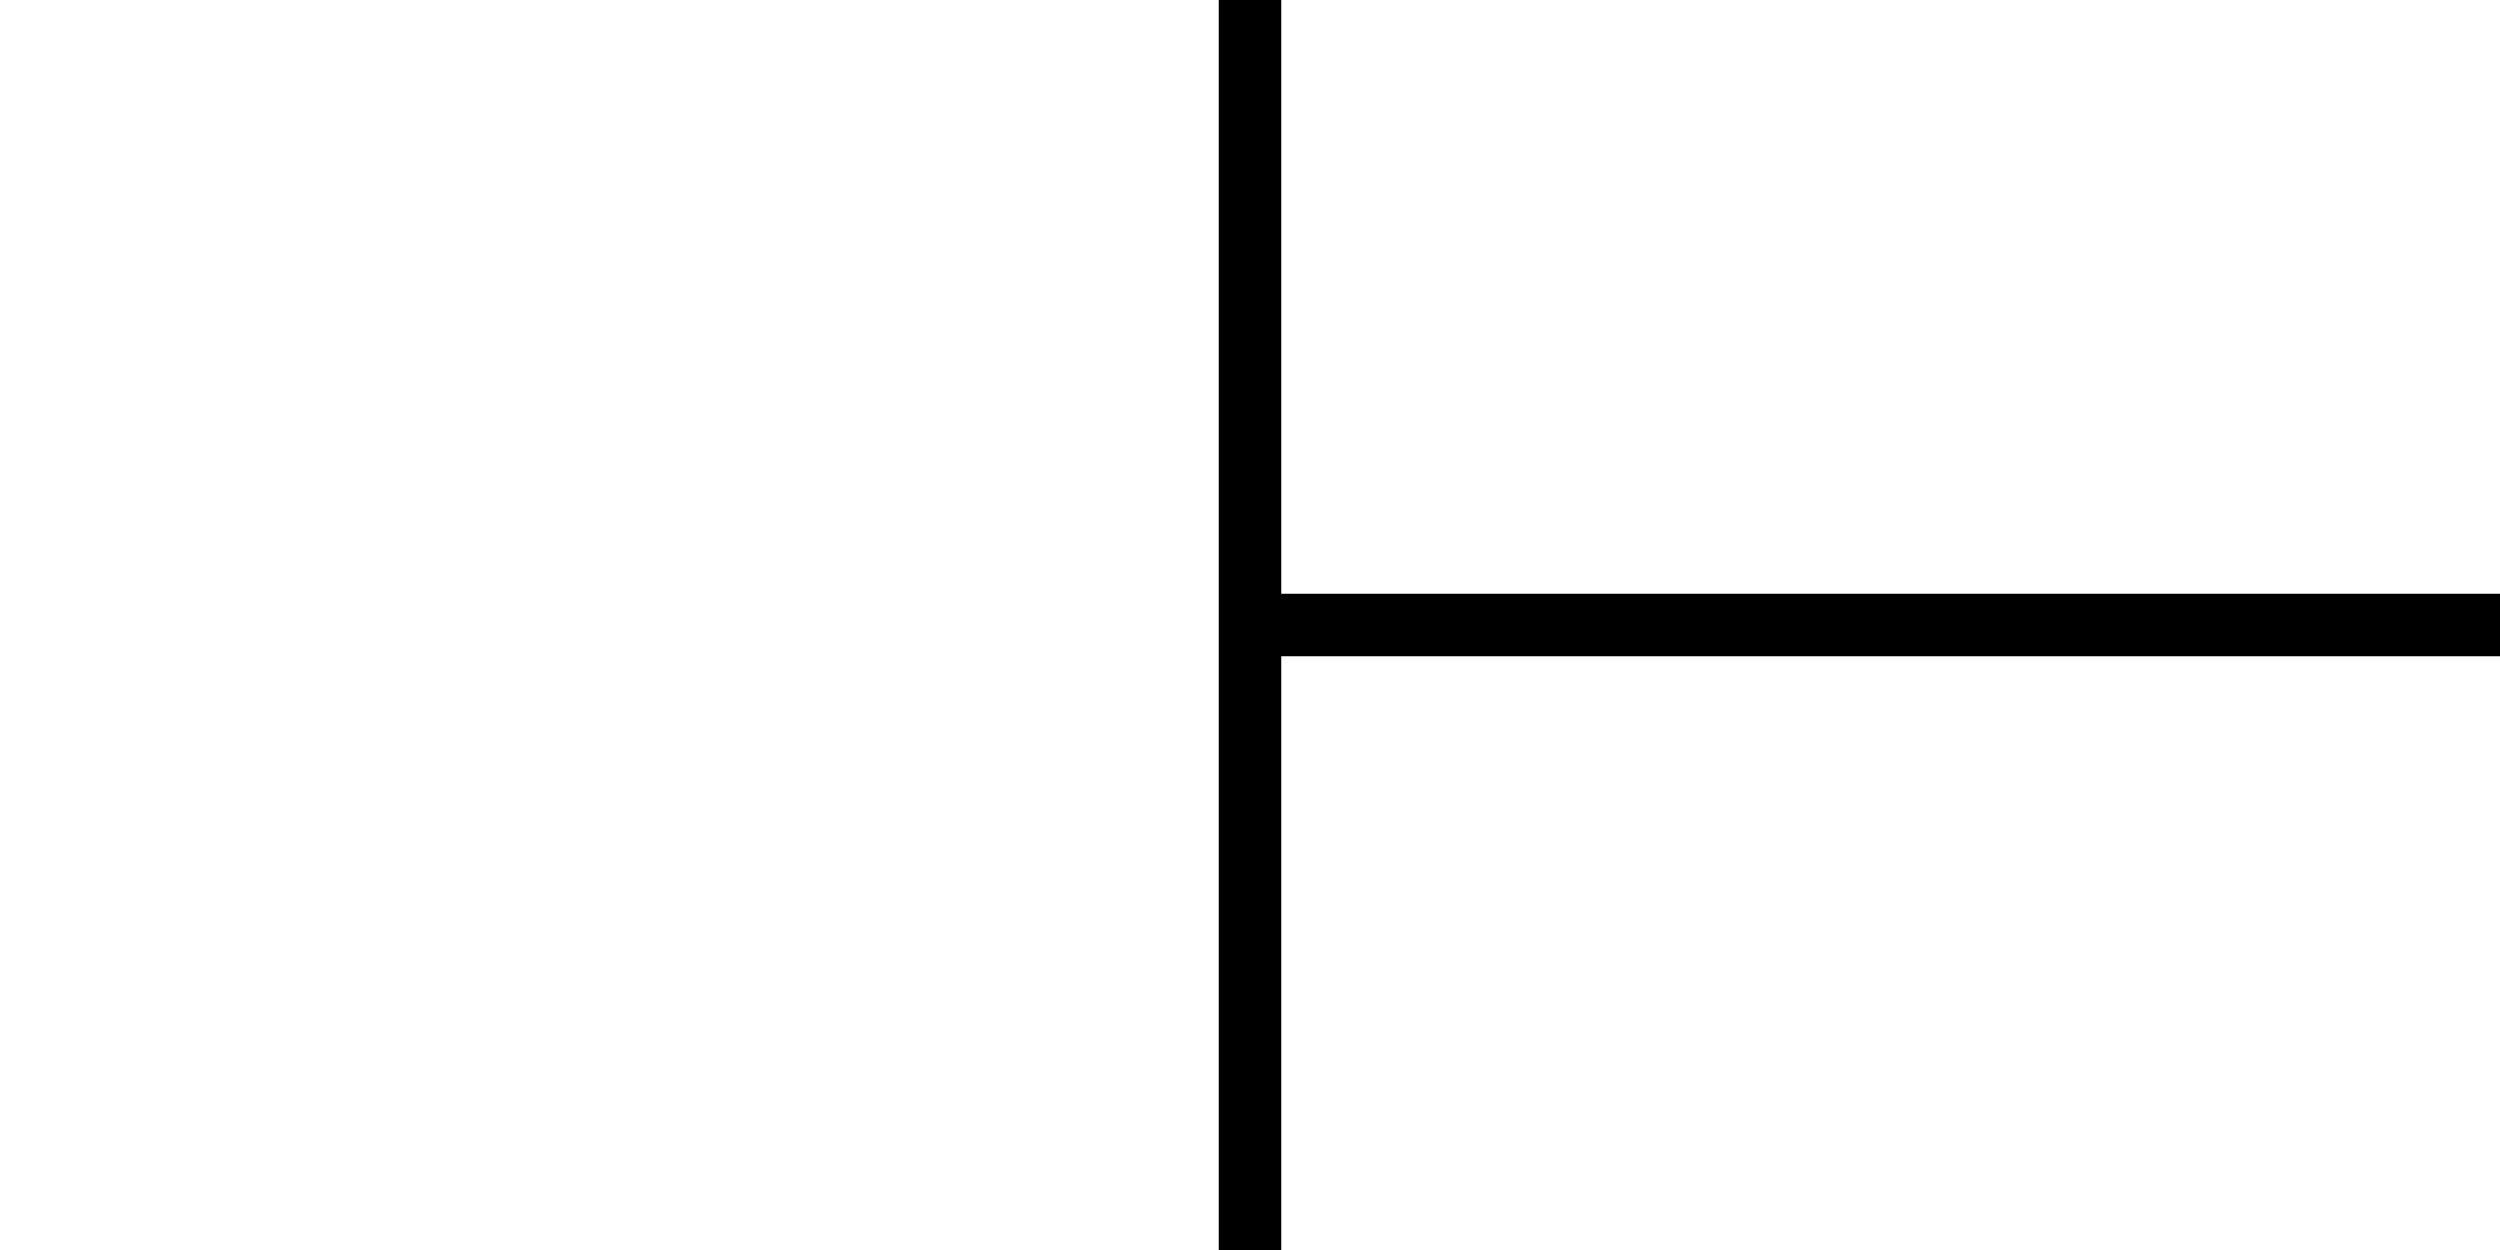
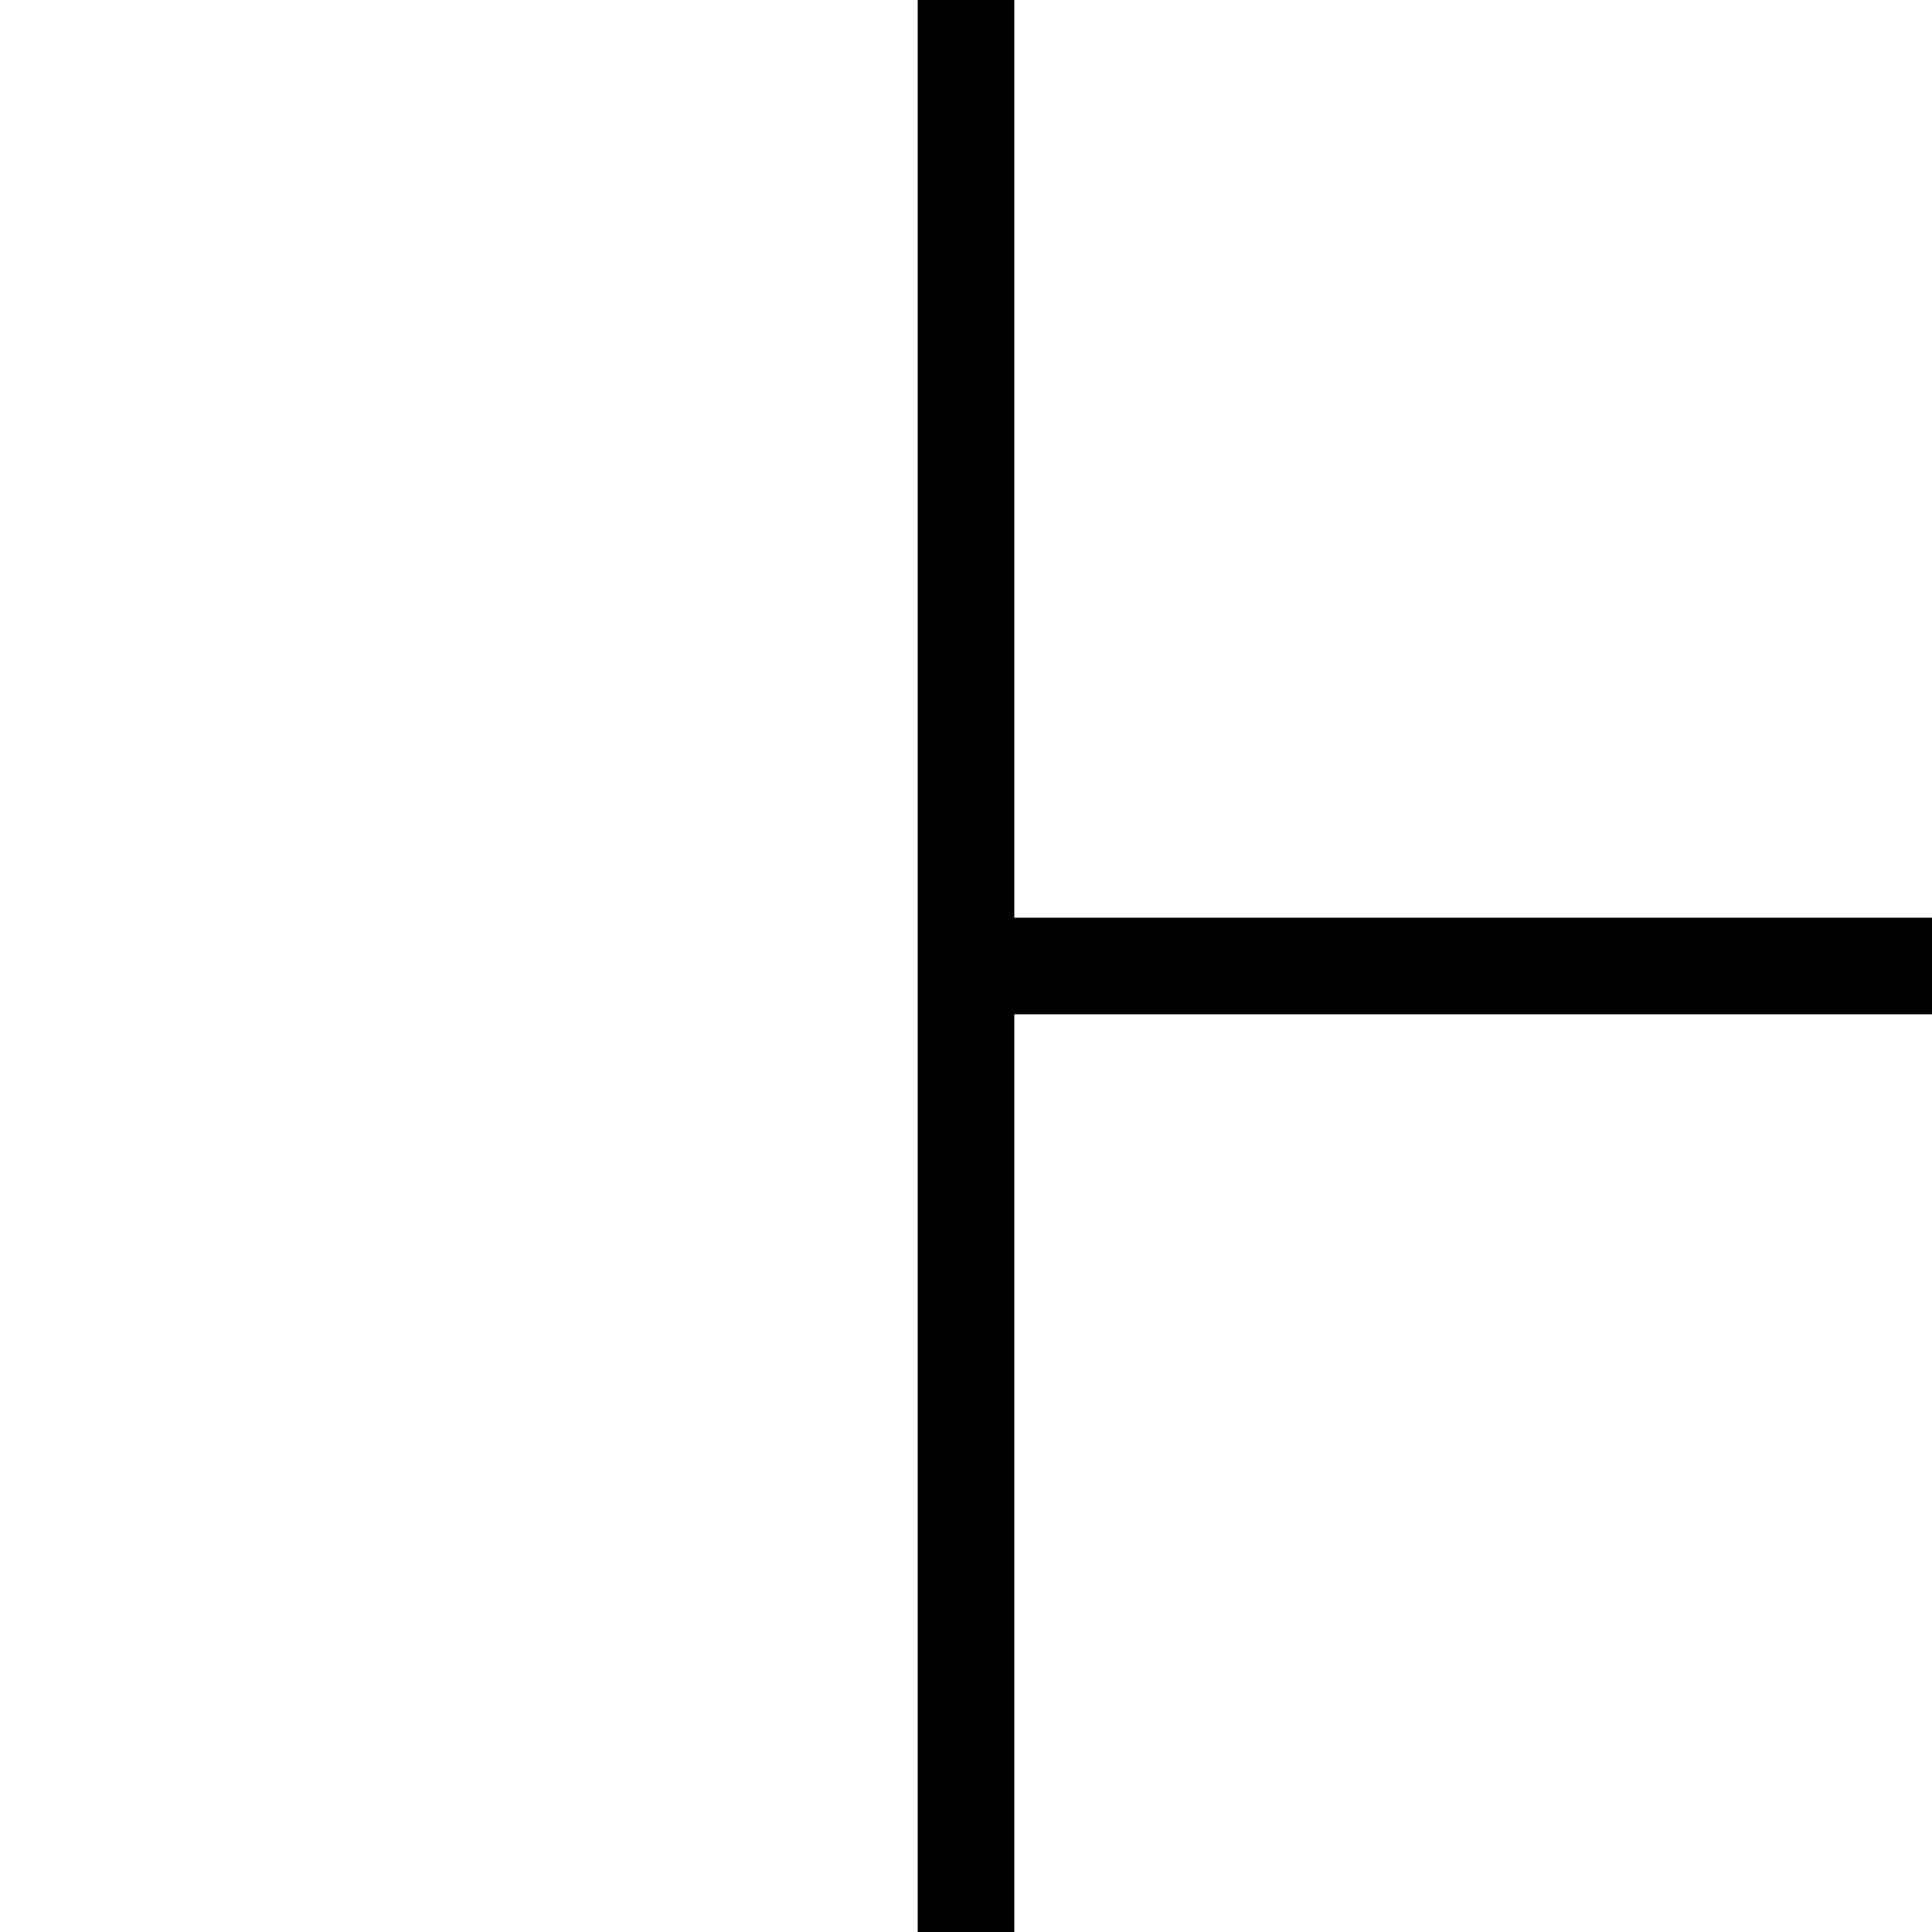
- <svg xmlns="http://www.w3.org/2000/svg" width="200" height="100">
-   <line x1="100" y1="0" x2="100" y2="100" style="stroke: black; stroke-width:5" />
-   <line x1="100" y1="50" x2="200" y2="50" style="stroke: black; stroke-width:5" />
+ <svg xmlns="http://www.w3.org/2000/svg" width="100" height="100">
+   <line x1="50" y1="0" x2="50" y2="100" style="stroke: black; stroke-width:5" />
+   <line x1="50" y1="50" x2="100" y2="50" style="stroke: black; stroke-width:5" />
</svg>
